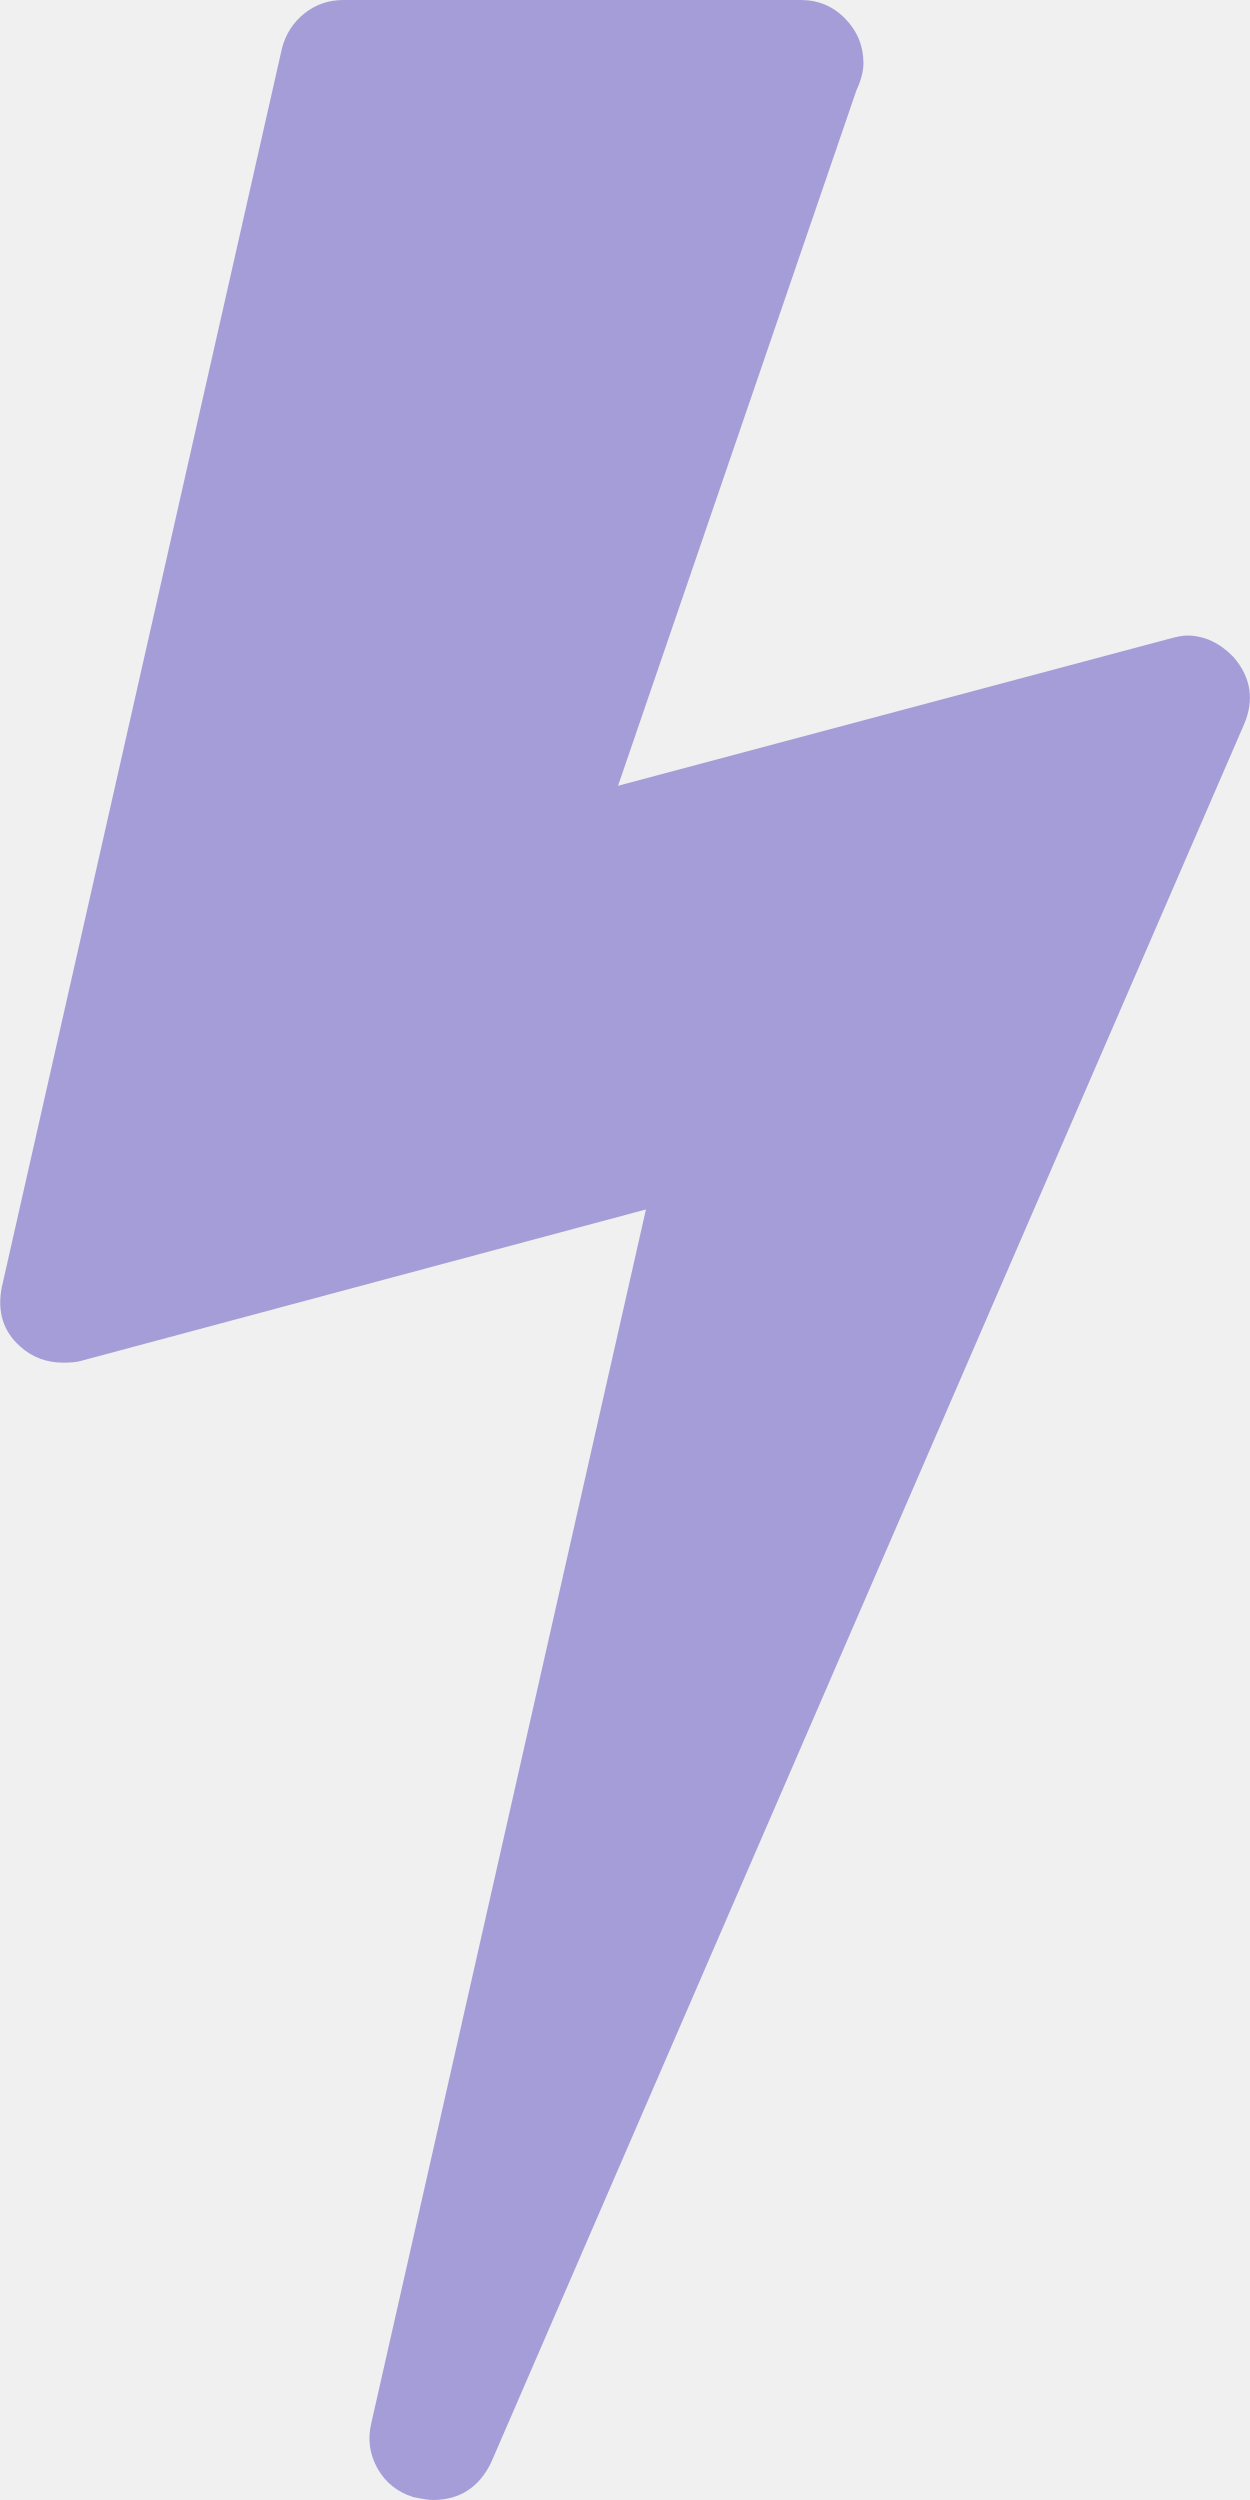
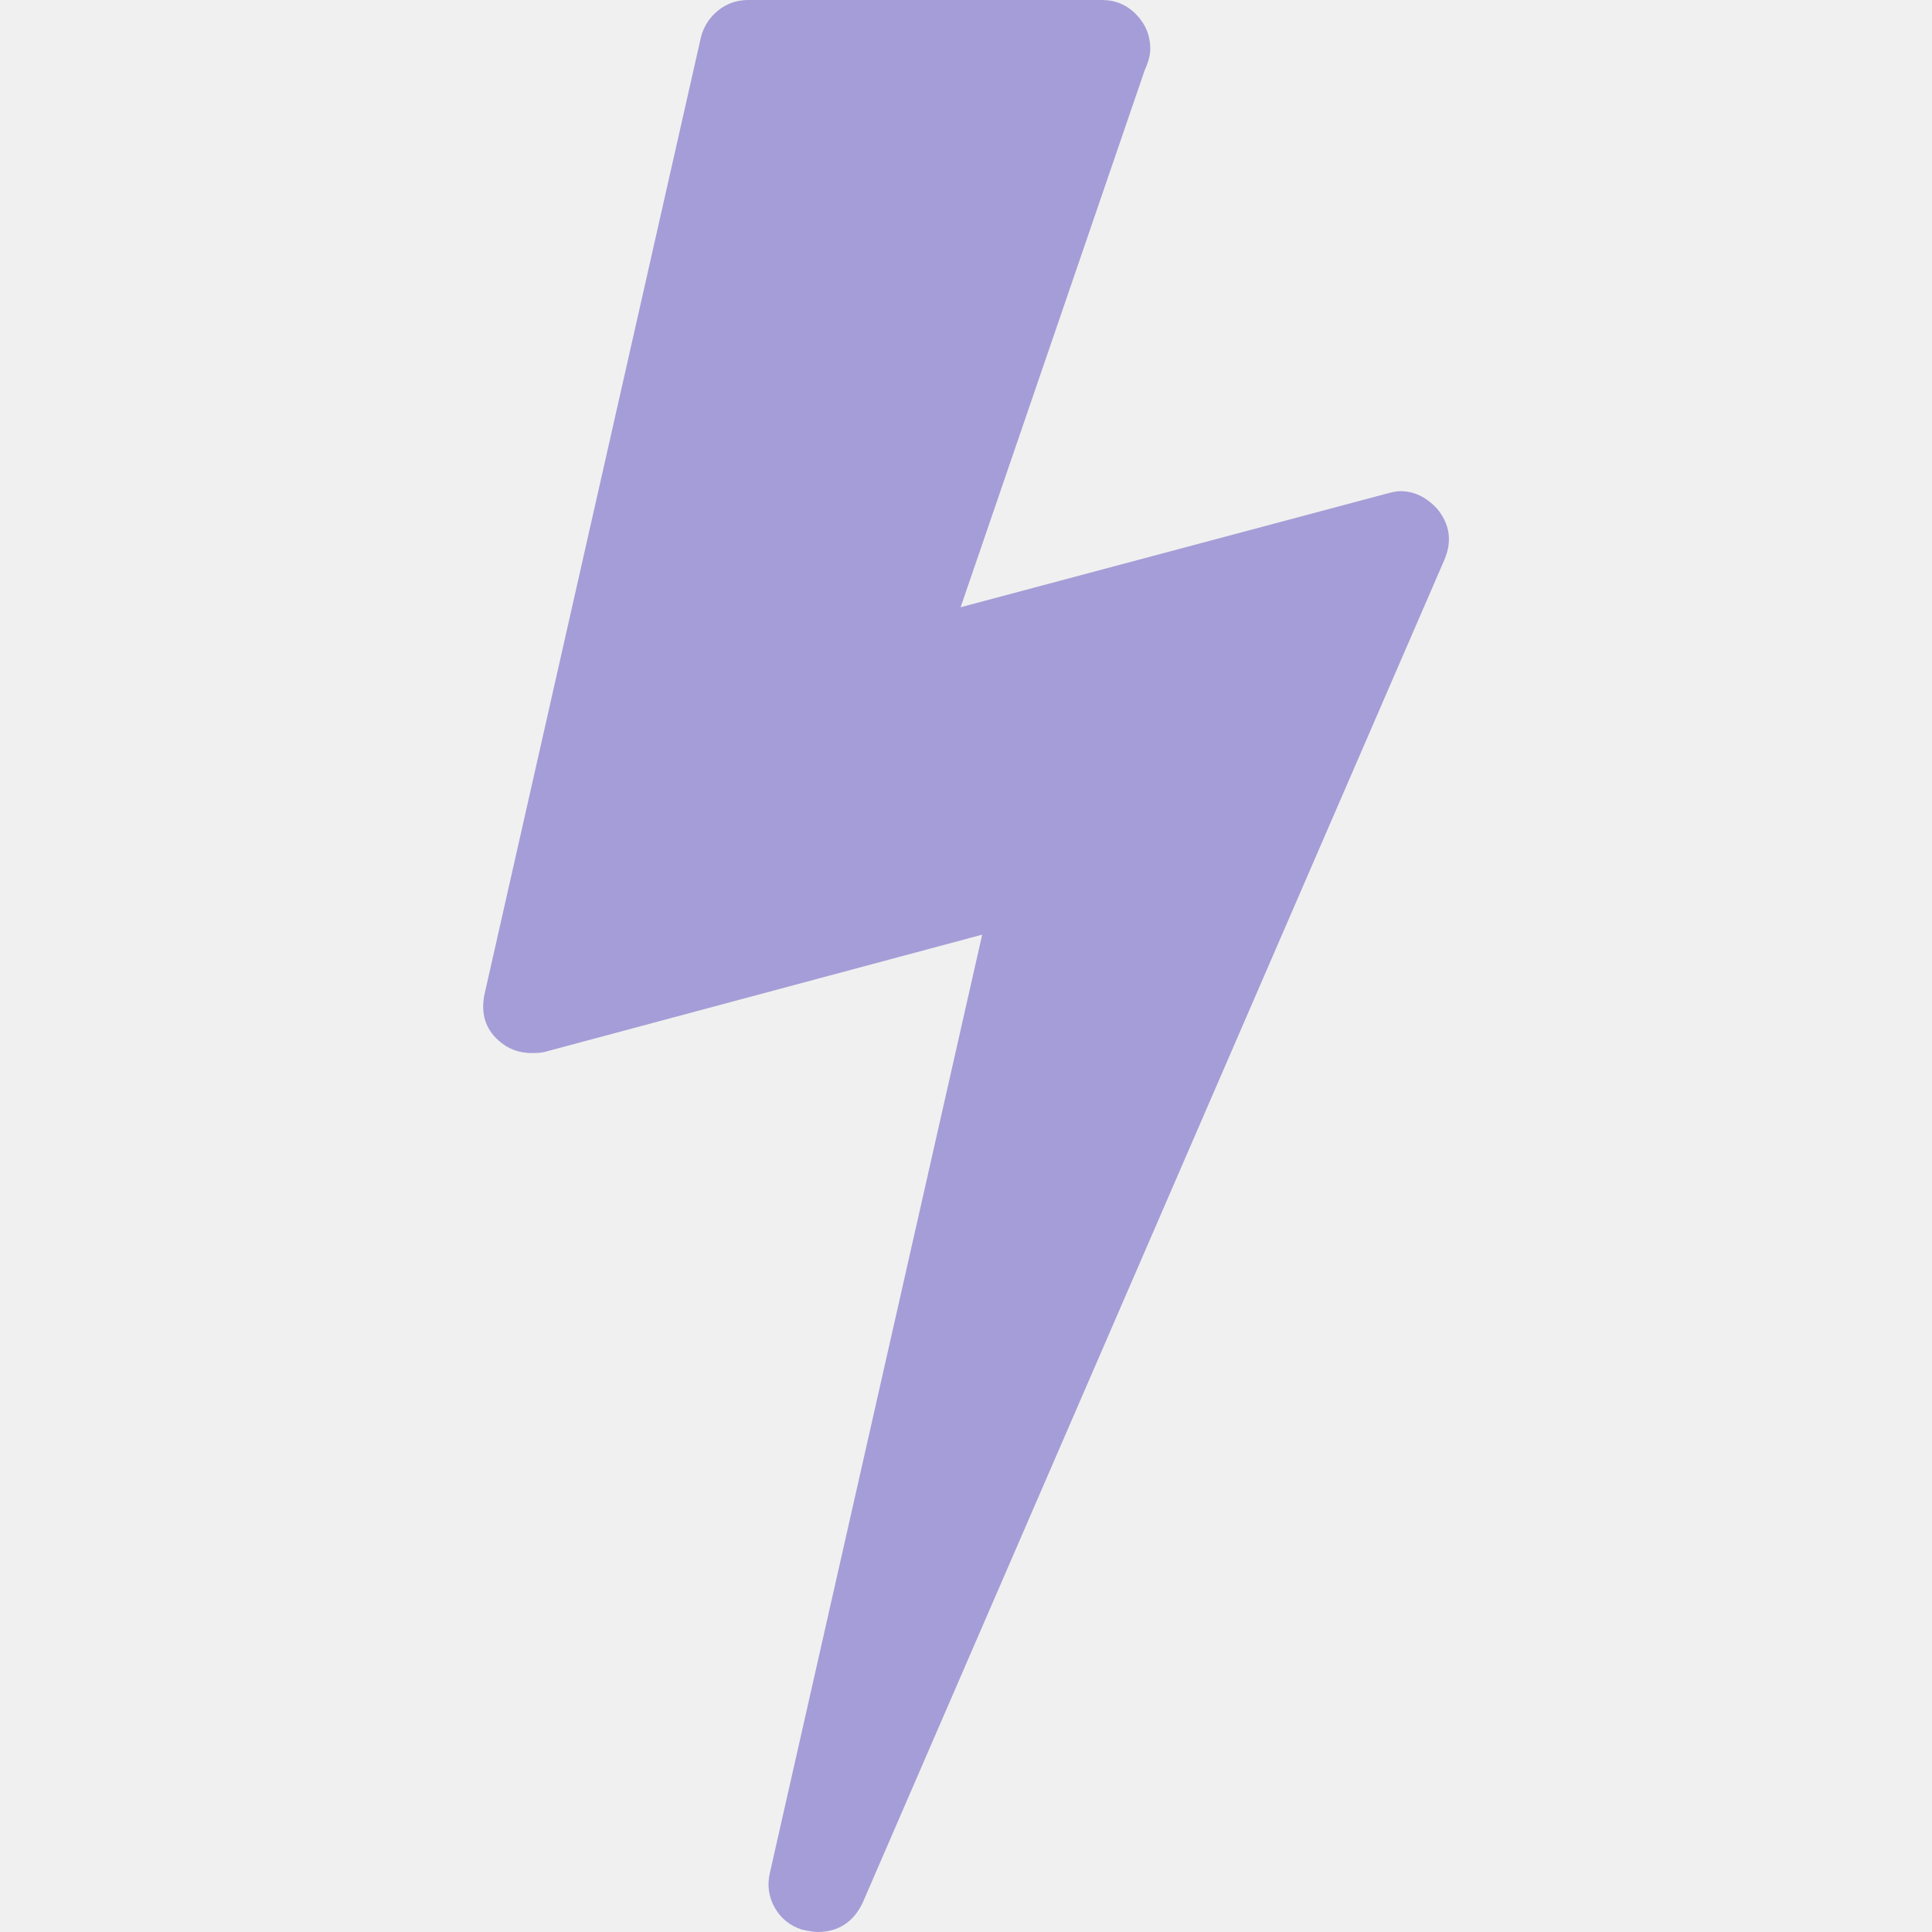
- <svg xmlns="http://www.w3.org/2000/svg" width="16" height="32" viewBox="0 0 16 32" fill="none">
+ <svg xmlns="http://www.w3.org/2000/svg" width="32" height="32" viewBox="0 0 16 32" fill="none">
  <g clip-path="url(#clip0_409_164)">
    <path d="M15.8 8.423C16.014 8.679 16.055 8.962 15.925 9.269L6.287 31.519C6.132 31.84 5.882 32 5.537 32C5.49 32 5.406 31.987 5.287 31.962C5.085 31.897 4.933 31.776 4.832 31.596C4.731 31.417 4.704 31.224 4.752 31.019L8.268 15.481L1.022 17.423C0.974 17.436 0.903 17.442 0.808 17.442C0.593 17.442 0.409 17.372 0.254 17.231C0.04 17.038 -0.037 16.788 0.022 16.481L3.61 0.615C3.657 0.436 3.752 0.288 3.895 0.173C4.038 0.058 4.205 0 4.395 0H10.249C10.475 0 10.665 0.08 10.82 0.24C10.975 0.401 11.052 0.59 11.052 0.808C11.052 0.91 11.022 1.026 10.963 1.154L7.911 10.058L14.979 8.173C15.074 8.147 15.145 8.135 15.193 8.135C15.419 8.135 15.621 8.231 15.8 8.423Z" fill="#A59DD7" />
  </g>
  <defs>
    <clipPath id="clip0_409_164">
      <rect width="16" height="32" fill="white" />
    </clipPath>
  </defs>
</svg>
